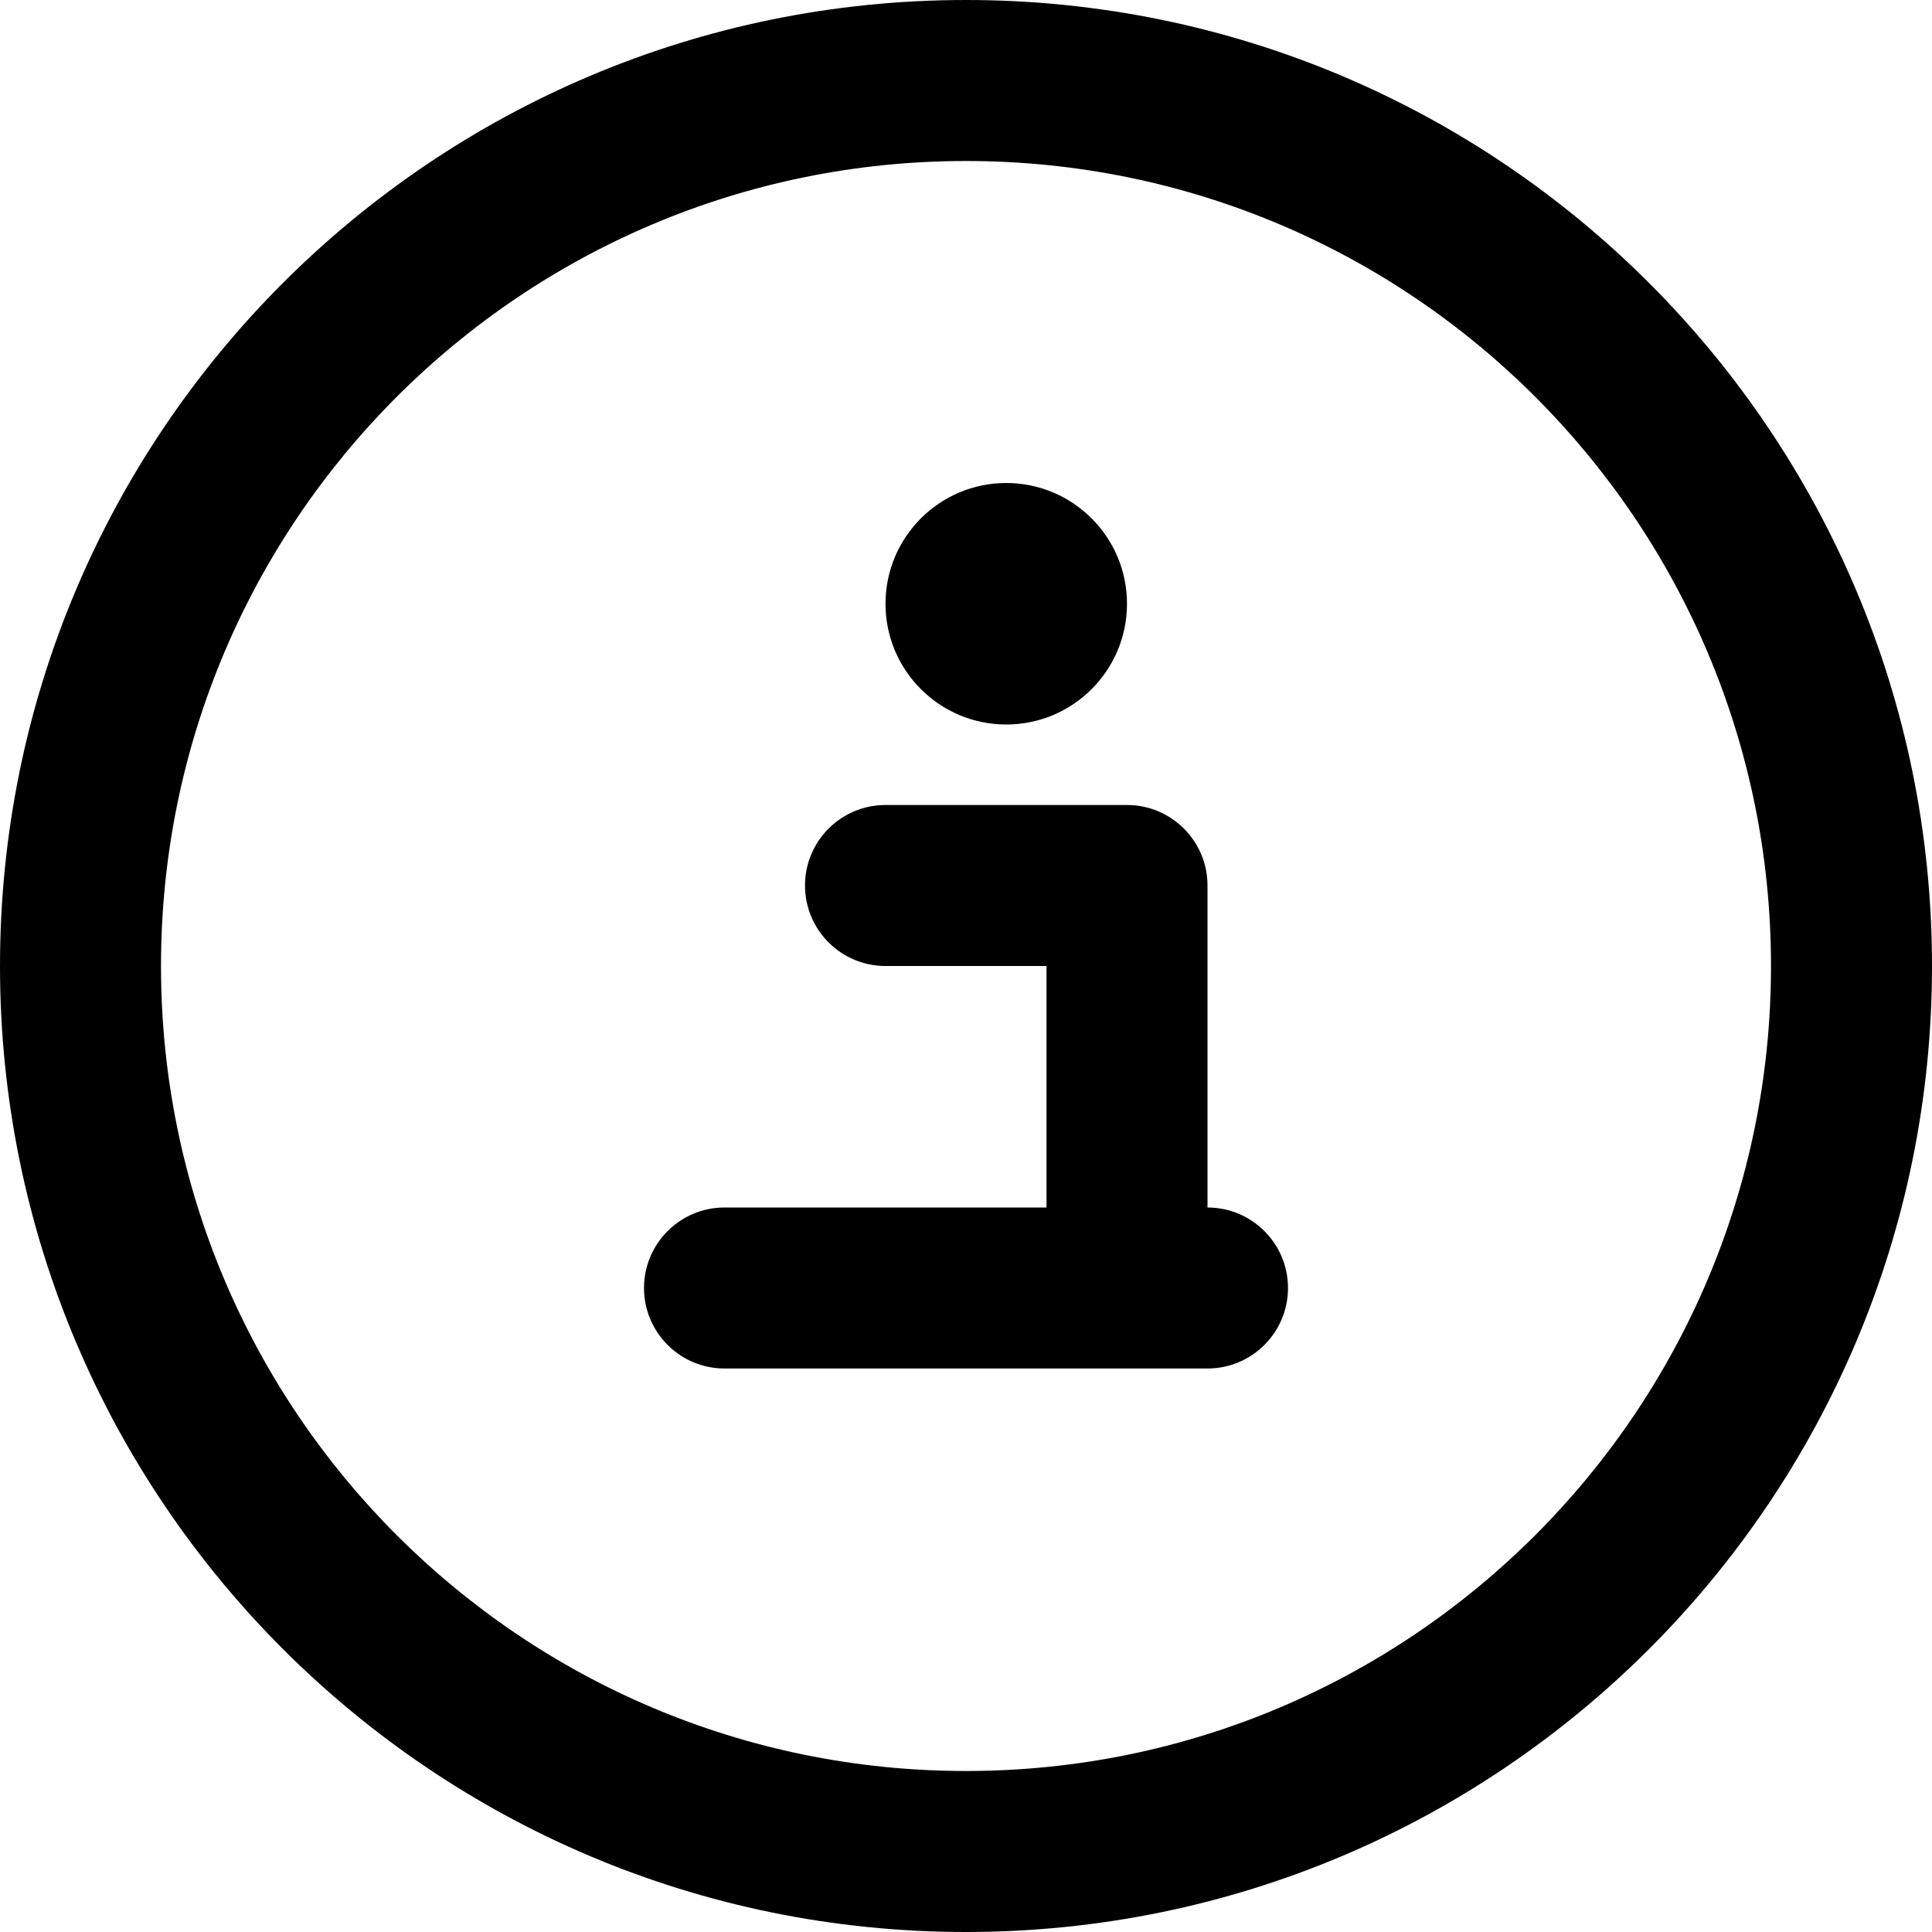
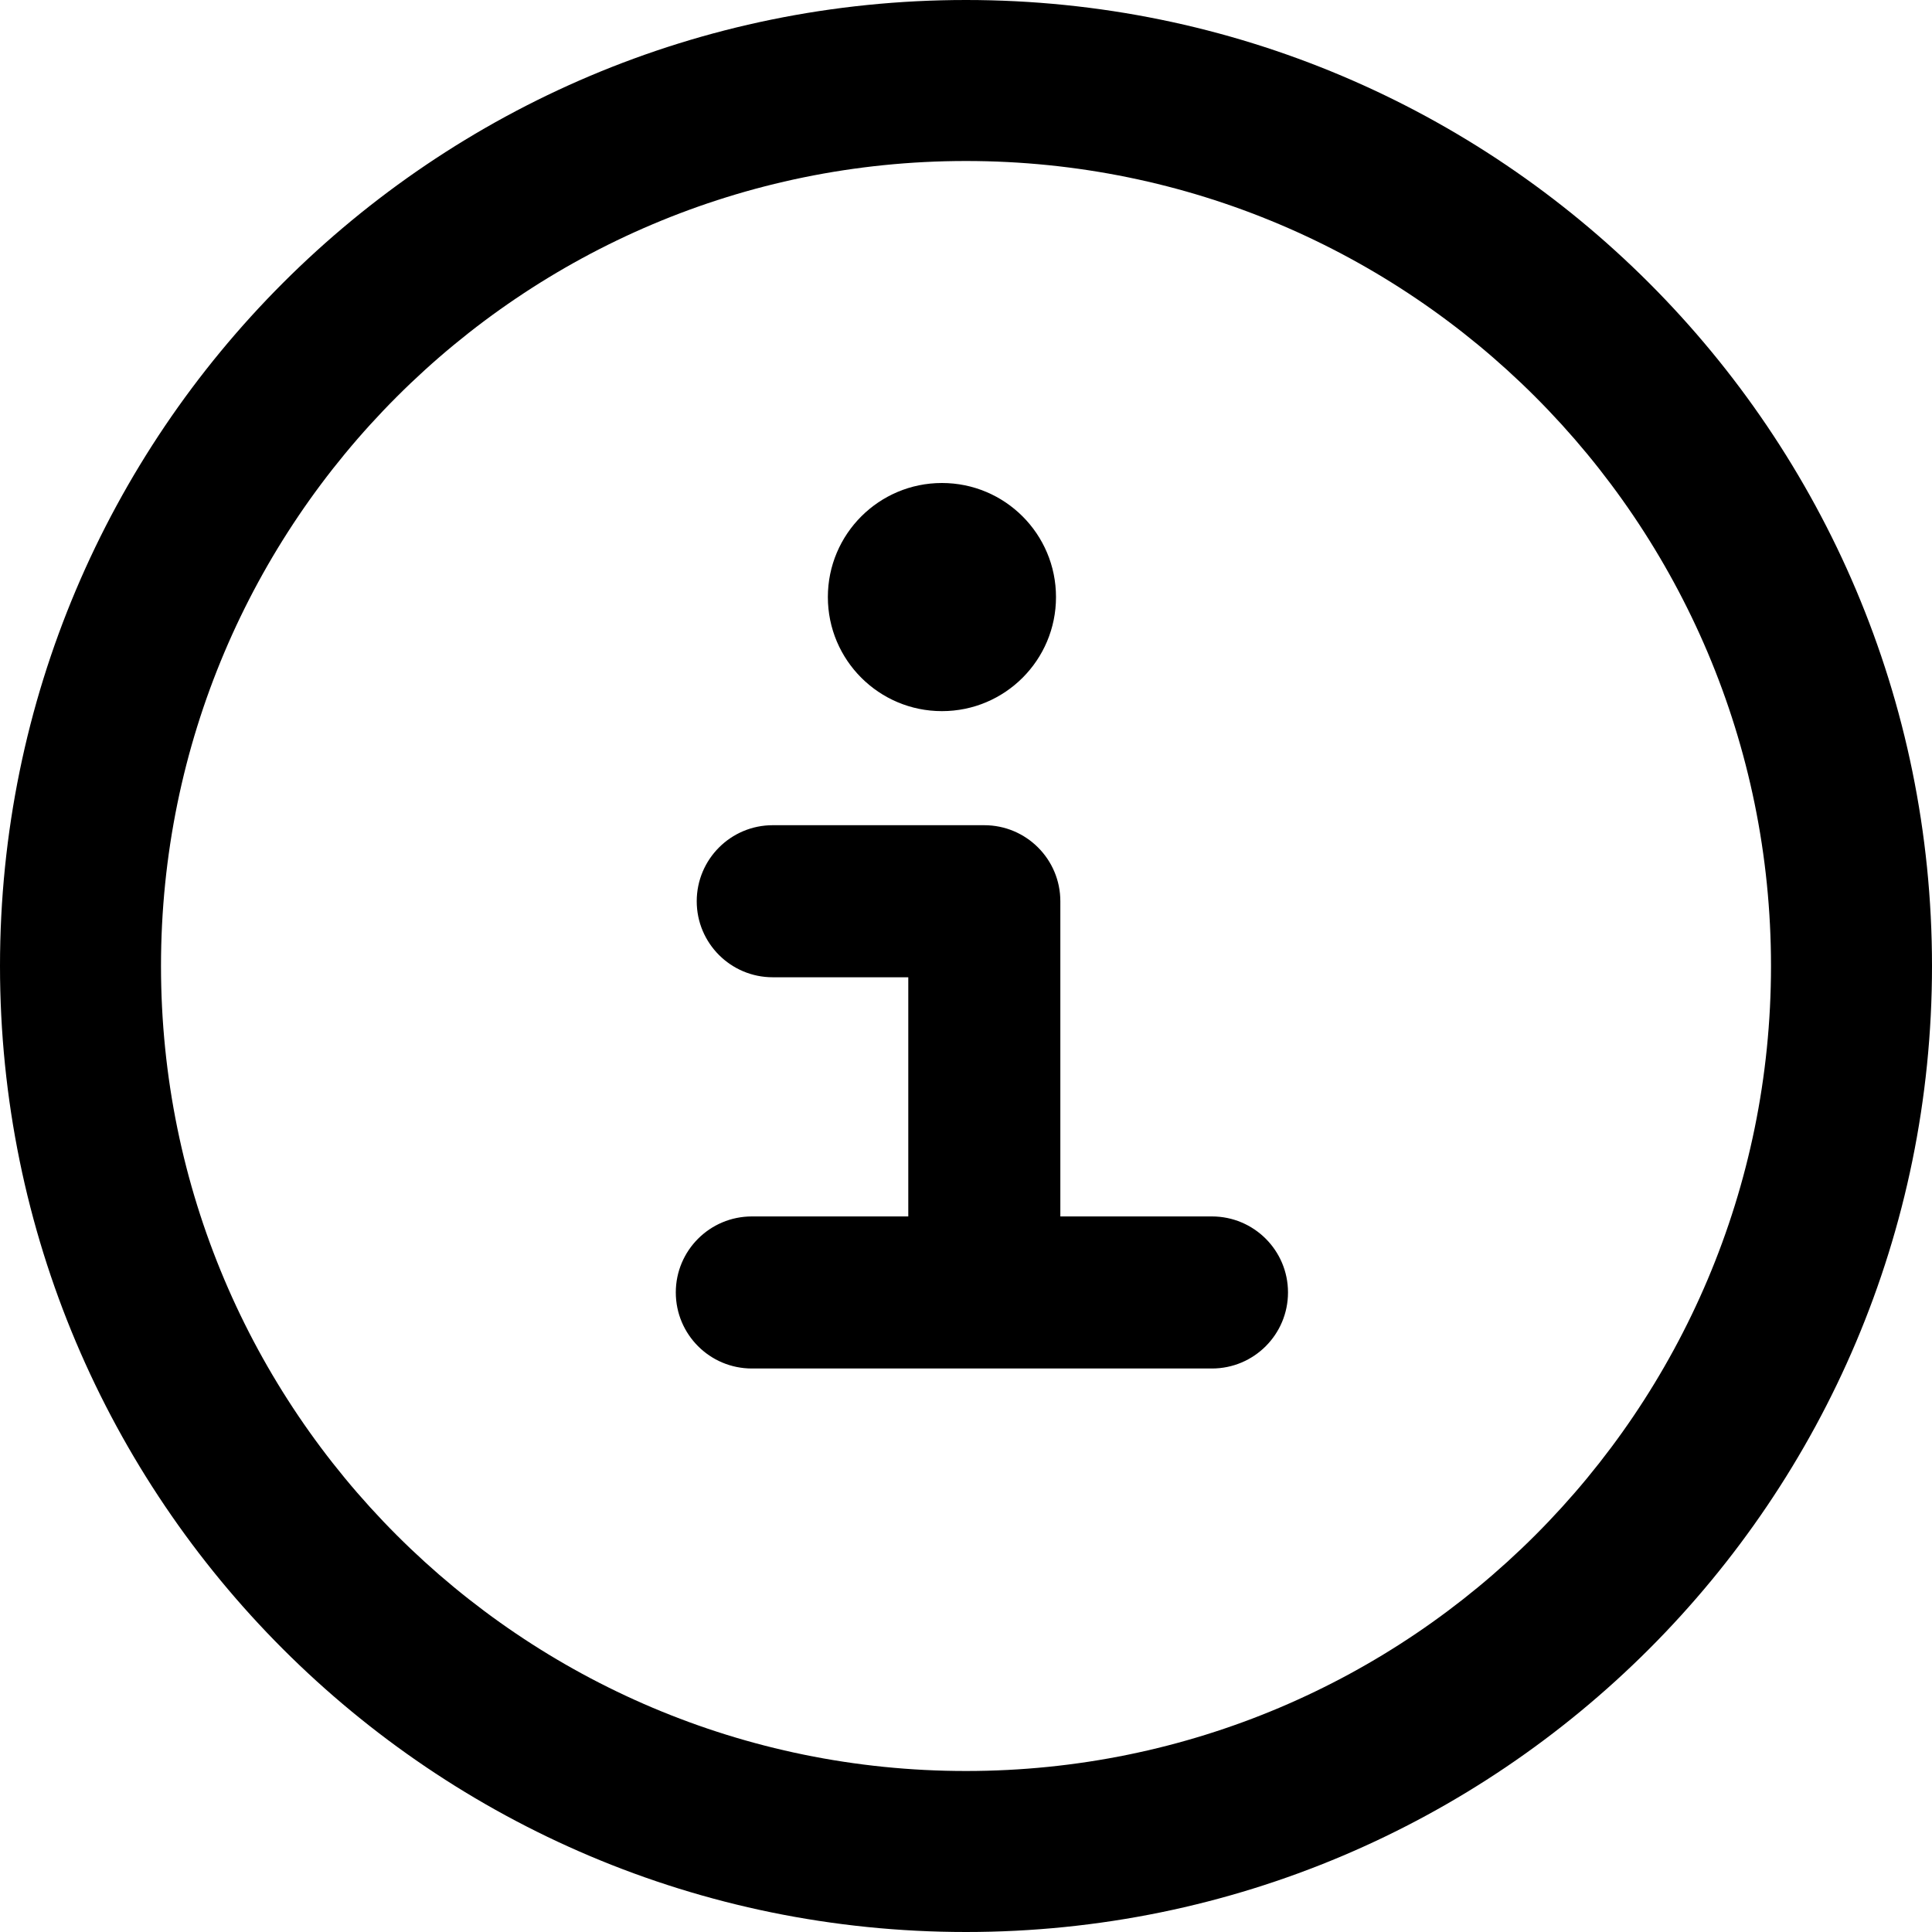
<svg xmlns="http://www.w3.org/2000/svg" width="24" height="24" viewBox="0 0 24 24">
-   <path d="M14 7.5C14 8.328 13.328 9 12.5 9C11.672 9 11 8.328 11 7.5C11 6.672 11.672 6 12.5 6C13.328 6 14 6.672 14 7.5Z M13 12L13 15H9C8.448 15 8 15.448 8 16C8 16.552 8.448 17 9 17H15C15.552 17 16 16.552 16 16C16 15.448 15.552 15 15 15L15 11C15 10.448 14.552 10 14 10H11C10.448 10 10 10.448 10 11C10 11.552 10.448 12 11 12H13Z M 24,12 C 24,18.627 18.627,24 12,24 5.373,24 0,18.627 0,12 0,5.373 5.373,0 12,0 18.627,0 24,5.373 24,12 Z M 12,2 C 6.477,2 2,6.477 2,12 2,17.523 6.477,22 12,22 17.523,22 22,17.523 22,12 22,6.477 17.523,2 12,2 Z" />
+   <path fill-rule="evenodd" d="M12 24C18.627 24 24 18.627 24 12C24 5.373 18.627 0 12 0C5.373 0 0 5.373 0 12C0 18.627 5.373 24 12 24ZM12 22C17.523 22 22 17.523 22 12C22 6.477 17.523 2 12 2C6.477 2 2 6.477 2 12C2 17.523 6.477 22 12 22ZM11.701 8.834C10.919 8.834 10.284 8.2 10.284 7.417C10.284 6.634 10.919 6 11.701 6C12.484 6 13.118 6.634 13.118 7.417C13.118 8.2 12.484 8.834 11.701 8.834ZM11.283 15.111V12.14H9.599C9.078 12.14 8.655 11.717 8.655 11.196C8.655 10.674 9.078 10.251 9.599 10.251H12.227C12.749 10.251 13.172 10.674 13.172 11.196V15.111H15.055C15.577 15.111 16 15.534 16 16.055C16 16.577 15.577 17 15.055 17H9.34C8.818 17 8.395 16.577 8.395 16.055C8.395 15.534 8.818 15.111 9.34 15.111H11.283Z" />
</svg>
